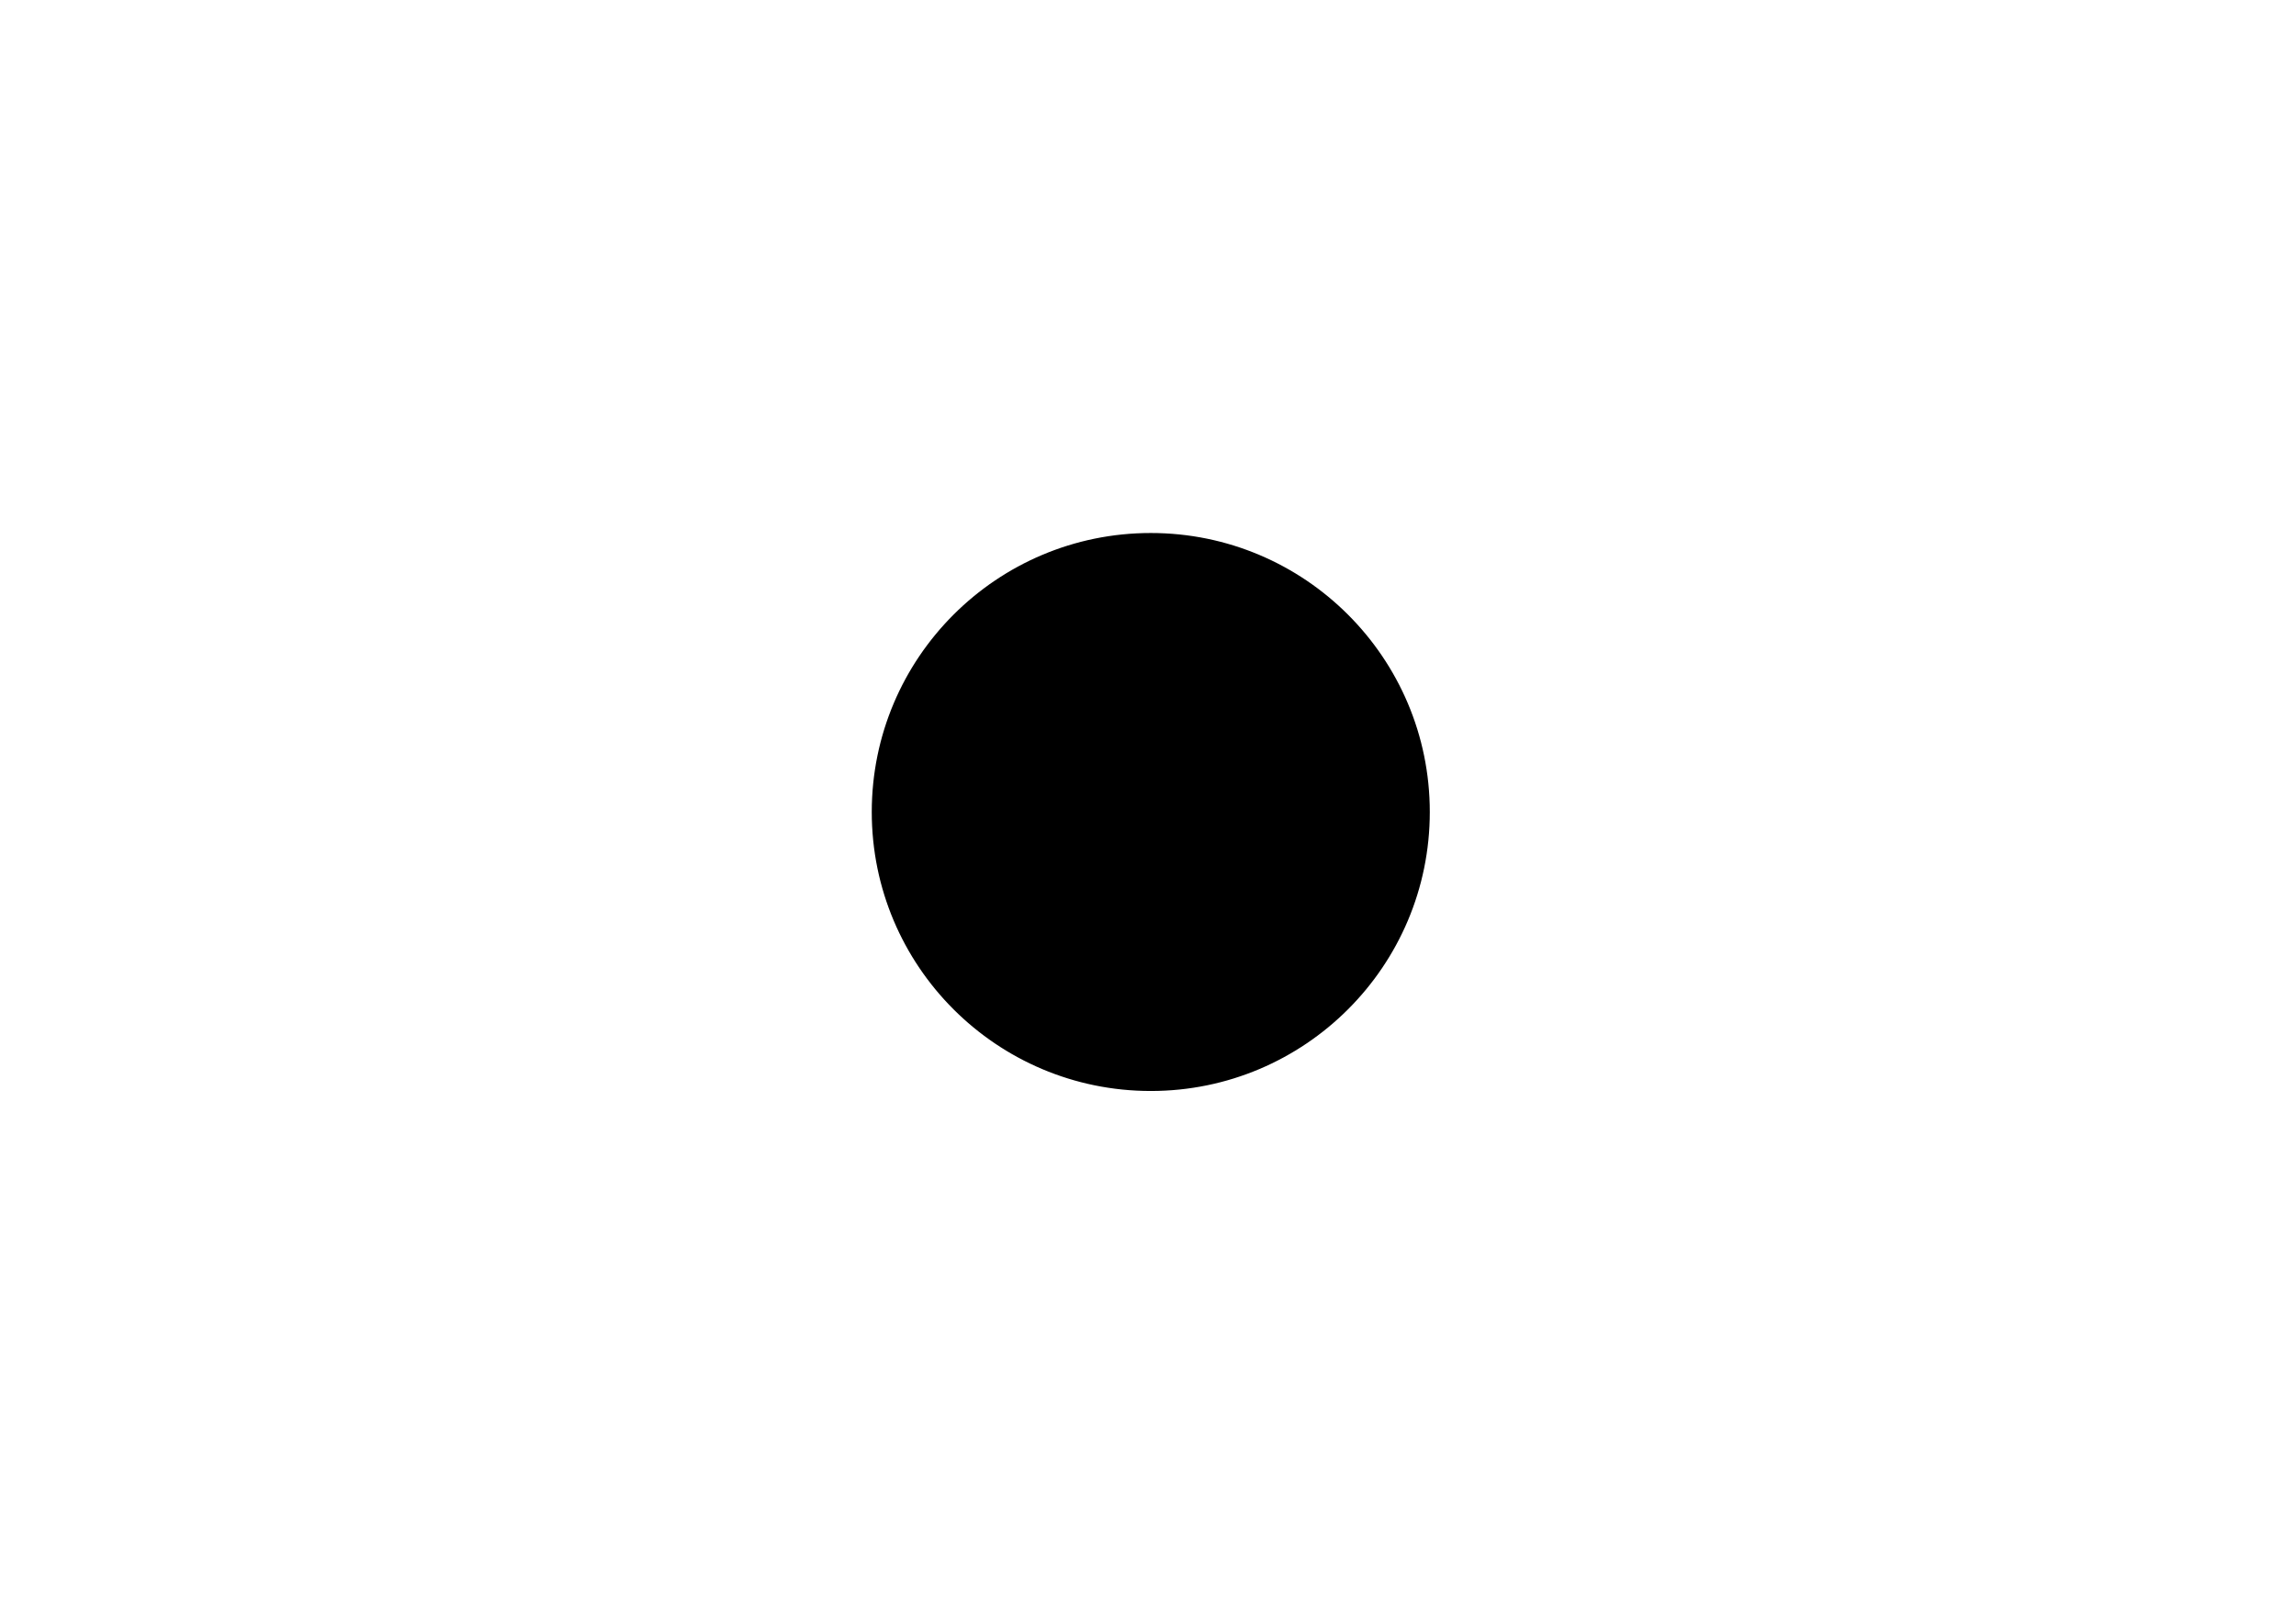
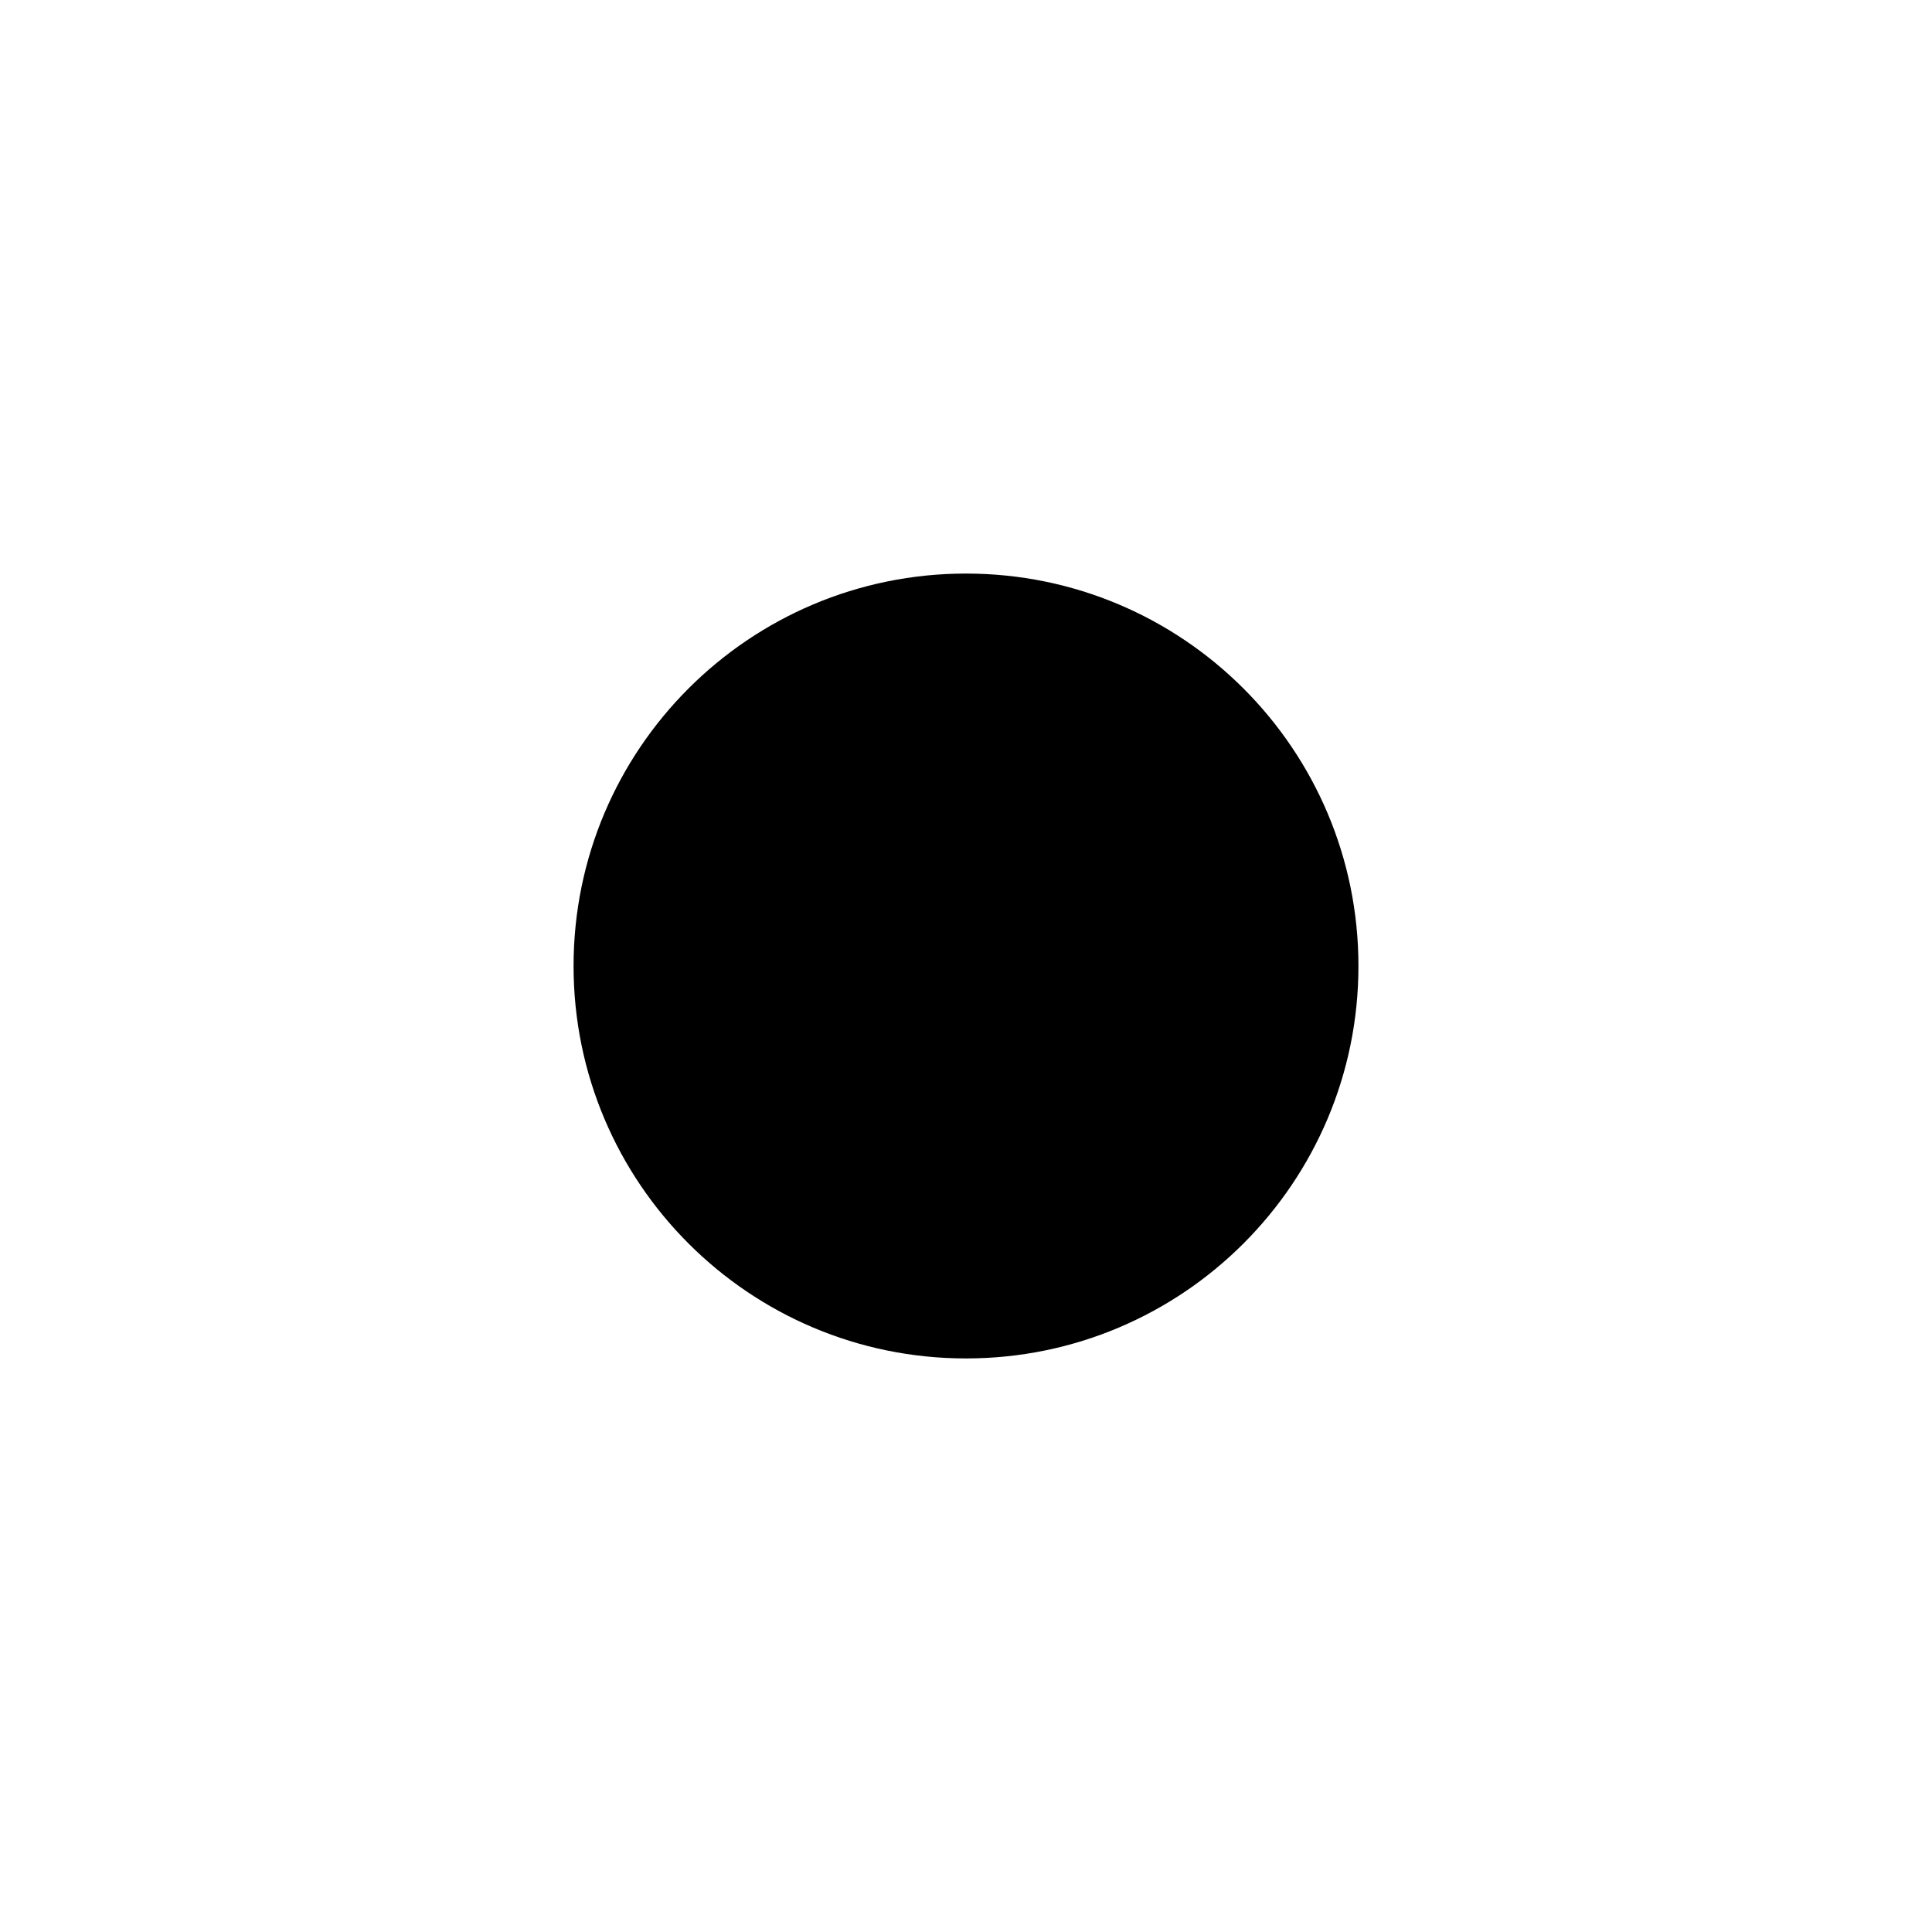
- <svg xmlns="http://www.w3.org/2000/svg" version="1.1" width="827px" height="583px" viewBox="-0.5 -0.5 827 583" content="&lt;mxfile host=&quot;Electron&quot; modified=&quot;2025-09-29T18:10:58.251Z&quot; agent=&quot;Mozilla/5.0 (Windows NT 10.0; Win64; x64) AppleWebKit/537.36 (KHTML, like Gecko) draw.io/22.0.3 Chrome/114.0.574.289 Electron/25.8.4 Safari/537.36&quot; etag=&quot;oxJJO9HMd4bt3zxxd0yt&quot; version=&quot;22.0.3&quot; type=&quot;device&quot;&gt;&lt;diagram id=&quot;_1GFWcWHk5RfhlX6THdc&quot; name=&quot;Page-1&quot;&gt;jZJNb4MwDIZ/DcdJkLS0vZZ17LITh0m7ZeCSqIGgkPKxX79AzJfQpHFA9mMnsV/bo1HRxZpV/ENlID3iZ51HXz1CLuHB/gfQOxCGRwdyLTKHggUk4gcQ+kifIoN6k2iUkkZUW5iqsoTUbBjTWrXbtLuS21crlsMOJCmTe/opMsMdPZPTwt9B5BxfPp6pCxRsysVGas4y1a4QvXk00koZZxVdBHKQbpLFnXv7IzrXpaE0/zngE+ghONBvIk4kj4uv5mFecDgNk0/sF4s1/SSAvcVqbZ1ry4WBpGLpEGnttC3jppDWC6zJ6soN4C46sI9e70LKSEmlx4uoP36W7yvHZhrQBroVwk5iUAUY3dsUjNIAK8etCi5YeLvMiPioPF/NZ4YM9yKf7160swbKN7nLmMbYatXp7Rc=&lt;/diagram&gt;&lt;/mxfile&gt;">
-   <defs />
-   <g>
-     <ellipse cx="414" cy="292" rx="100" ry="100" fill="#000000" stroke="rgb(0, 0, 0)" pointer-events="all" />
-   </g>
+ <svg xmlns="http://www.w3.org/2000/svg" version="1.1" width="64" height="64" viewBox="-0.5 -0.5 64 64" content="&lt;mxfile host=&quot;Electron&quot; modified=&quot;2025-09-29T18:10:58.251Z&quot; agent=&quot;Mozilla/5.0 (Windows NT 10.0; Win64; x64) AppleWebKit/537.36 (KHTML, like Gecko) draw.io/22.0.3 Chrome/114.0.574.289 Electron/25.8.4 Safari/537.36&quot; etag=&quot;oxJJO9HMd4bt3zxxd0yt&quot; version=&quot;22.0.3&quot; type=&quot;device&quot;&gt;&lt;diagram id=&quot;_1GFWcWHk5RfhlX6THdc&quot; name=&quot;Page-1&quot;&gt;jZJNb4MwDIZ/DcdJkLS0vZZ17LITh0m7ZeCSqIGgkPKxX79AzJfQpHFA9mMnsV/bo1HRxZpV/ENlID3iZ51HXz1CLuHB/gfQOxCGRwdyLTKHggUk4gcQ+kifIoN6k2iUkkZUW5iqsoTUbBjTWrXbtLuS21crlsMOJCmTe/opMsMdPZPTwt9B5BxfPp6pCxRsysVGas4y1a4QvXk00koZZxVdBHKQbpLFnXv7IzrXpaE0/zngE+ghONBvIk4kj4uv5mFecDgNk0/sF4s1/SSAvcVqbZ1ry4WBpGLpEGnttC3jppDWC6zJ6soN4C46sI9e70LKSEmlx4uoP36W7yvHZhrQBroVwk5iUAUY3dsUjNIAK8etCi5YeLvMiPioPF/NZ4YM9yKf7160swbKN7nLmMbYatXp7Rc=&lt;/diagram&gt;&lt;/mxfile&gt;" id="svg1">
+   <defs id="defs1" />
+   <circle style="fill:#000000;stroke-width:37.083;stroke-linejoin:round;stroke-miterlimit:5.6;paint-order:stroke fill markers" id="path1" cx="31.5" cy="31.5" r="13" />
</svg>
